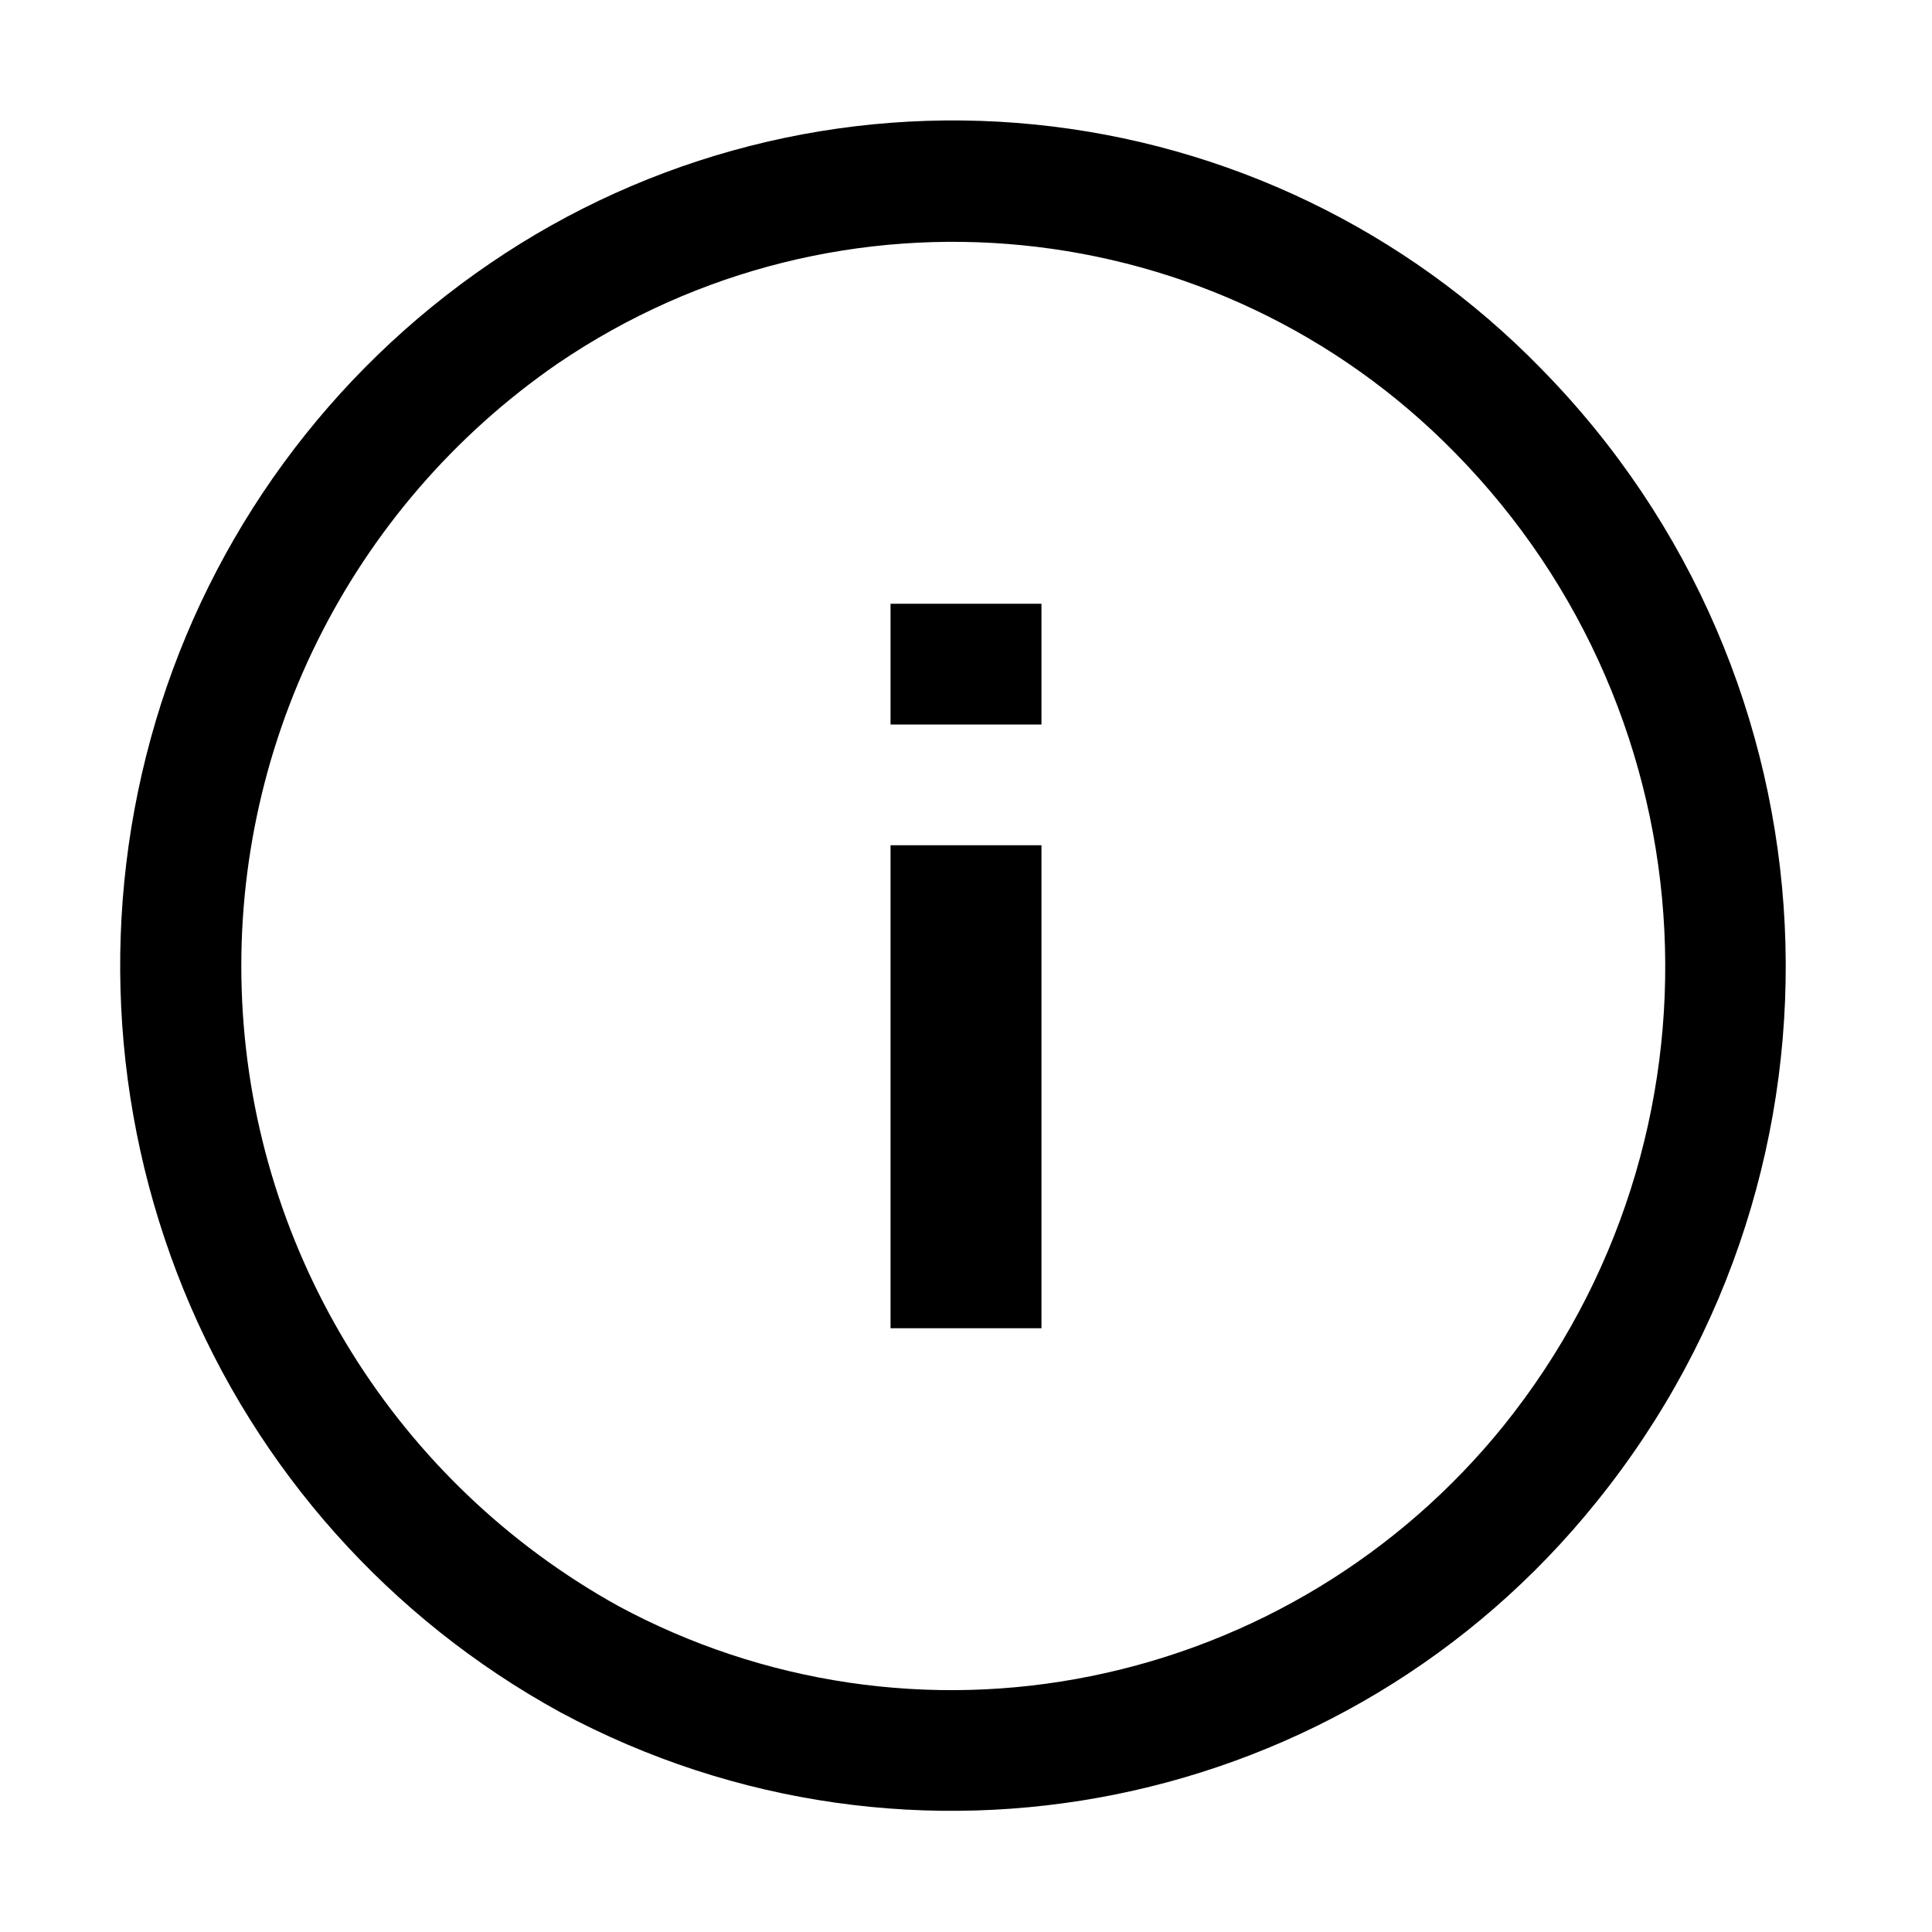
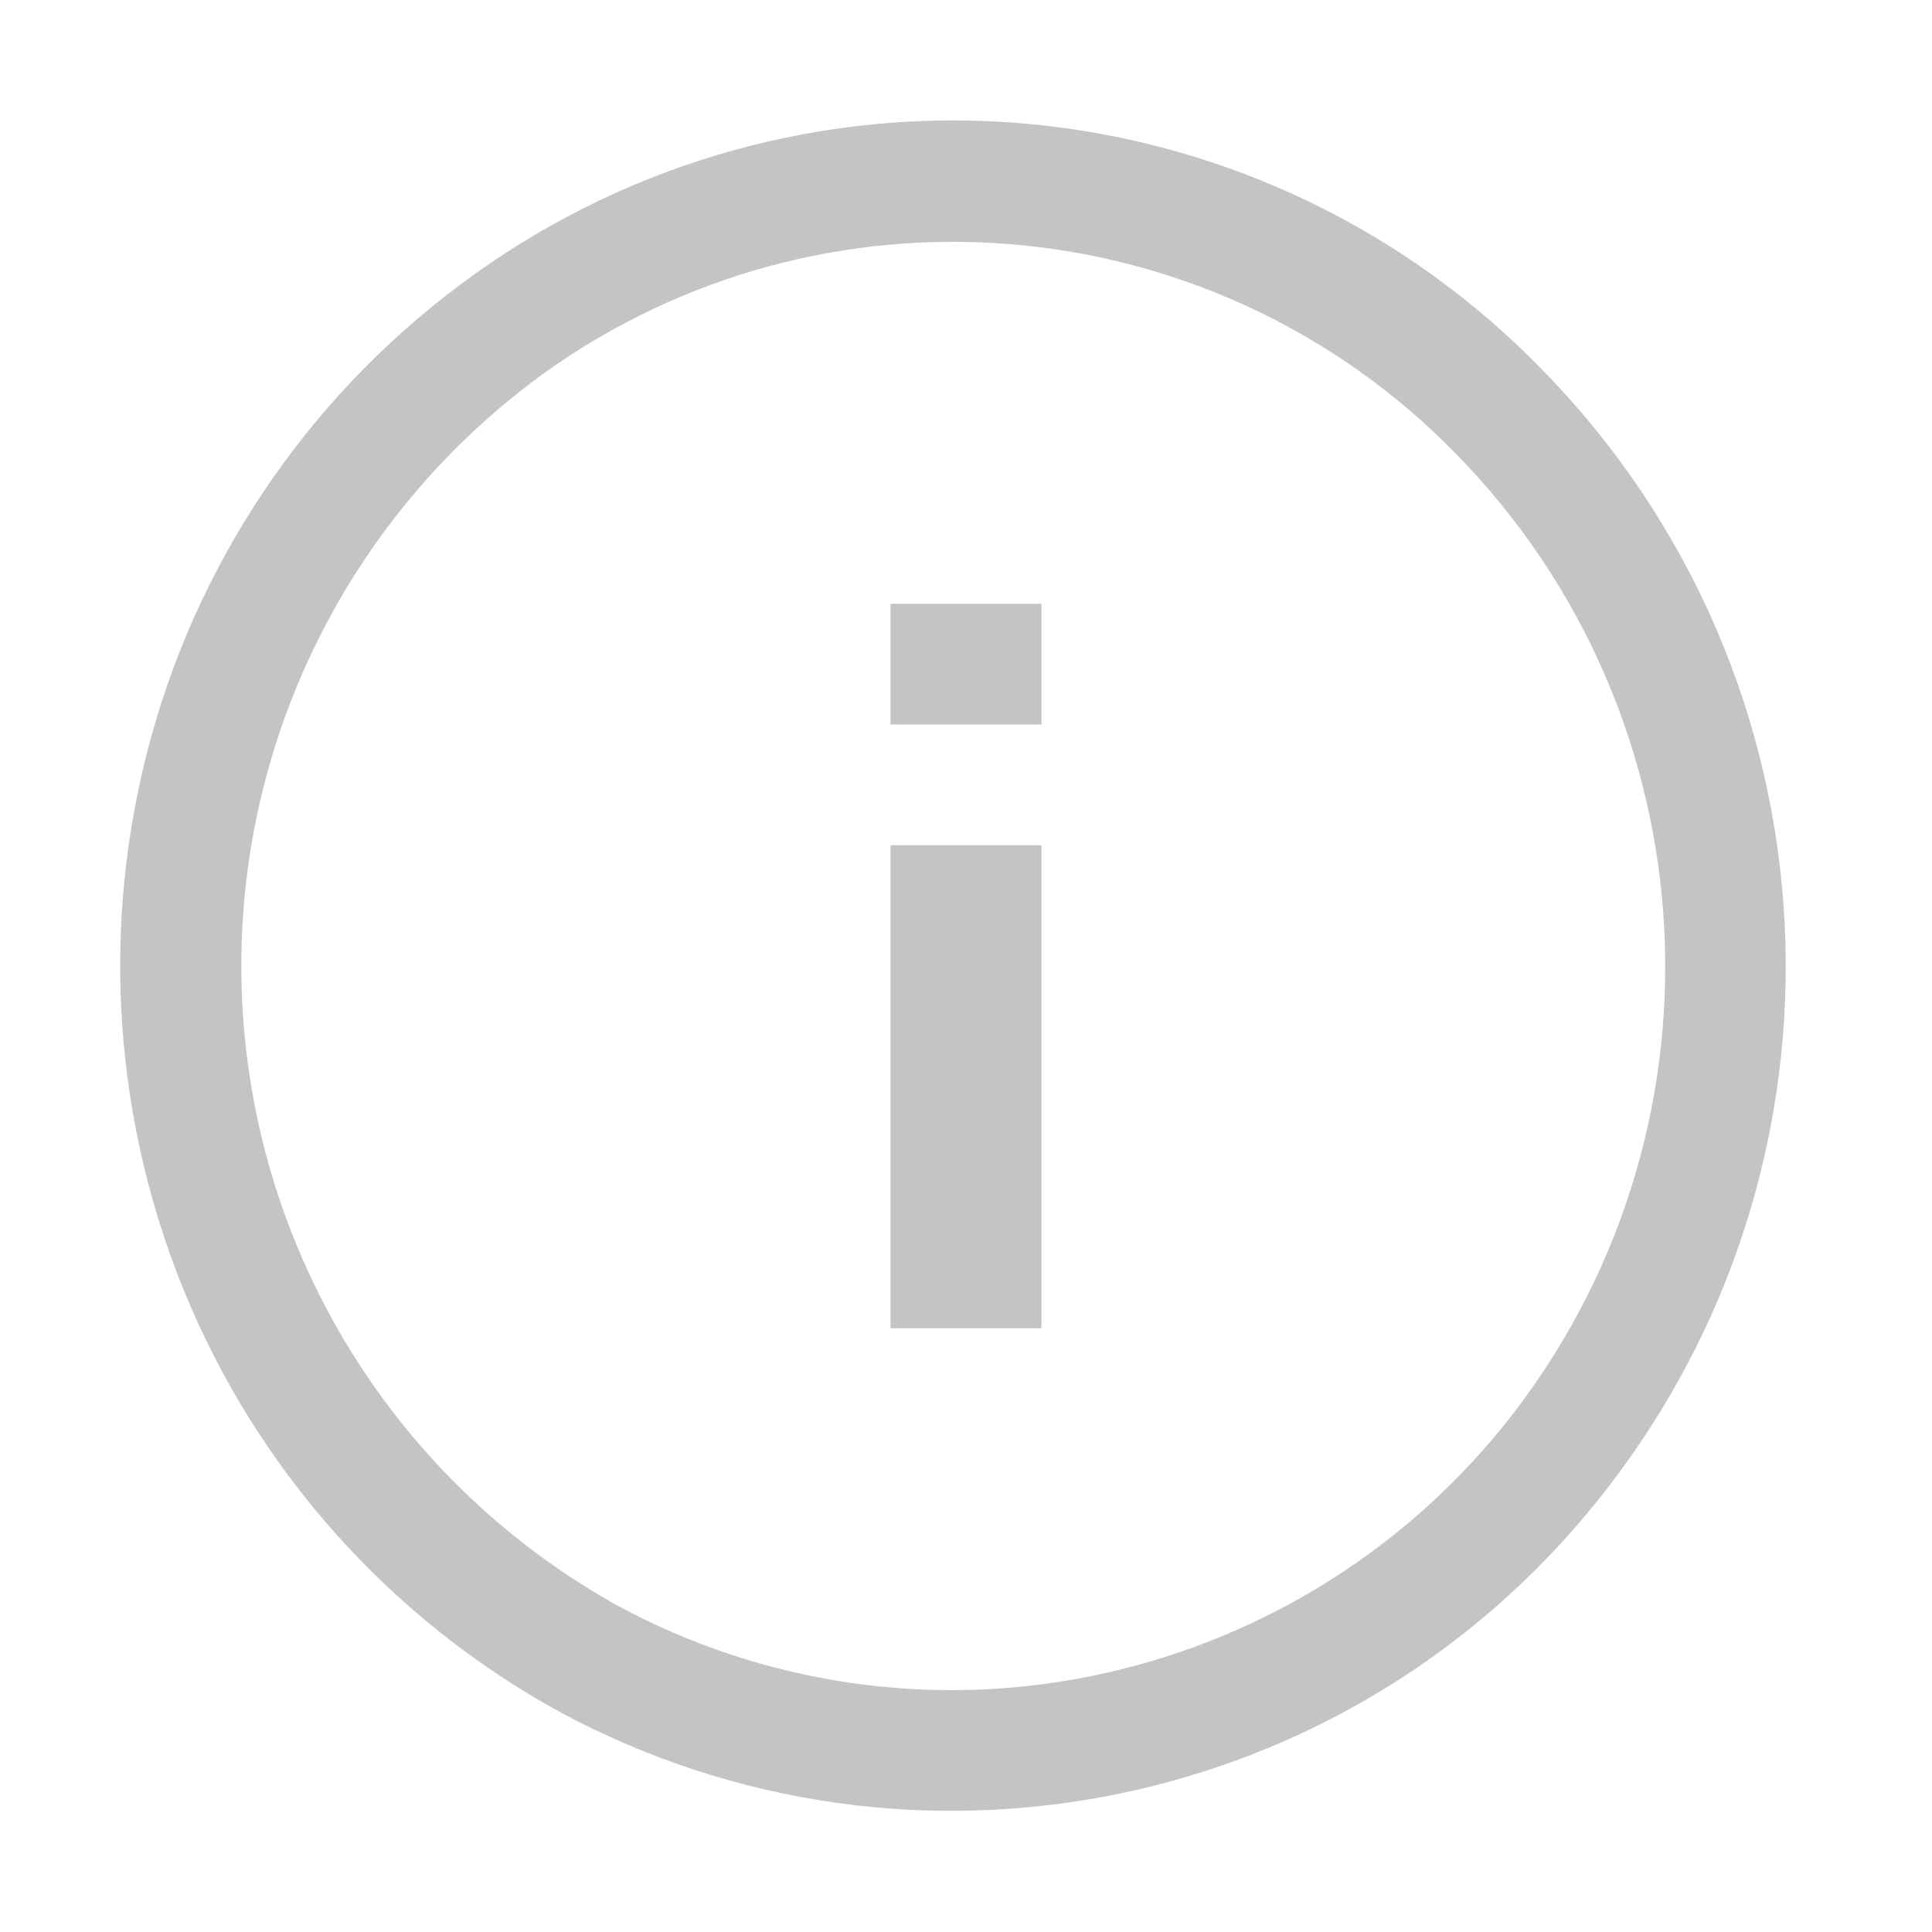
- <svg xmlns="http://www.w3.org/2000/svg" width="16" height="16" viewBox="0 0 16 16" fill="currentColor">
+ <svg xmlns="http://www.w3.org/2000/svg" width="16" height="16" viewBox="0 0 16 16" fill="#c4c4c4">
  <path fill-rule="evenodd" clip-rule="evenodd" d="M8.568 1.031A6.8 6.8 0 0 1 12.76 3.05a7.06 7.06 0 0 1 .46 9.39 6.85 6.85 0 0 1-8.58 1.74 7 7 0 0 1-3.12-3.5 7.12 7.12 0 0 1-.23-4.71 7 7 0 0 1 2.77-3.79 6.8 6.8 0 0 1 4.508-1.149zM9.04 13.88a5.89 5.89 0 0 0 3.41-2.07 6.07 6.07 0 0 0-.4-8.06 5.82 5.82 0 0 0-7.43-.74 6.06 6.06 0 0 0 .5 10.29 5.81 5.81 0 0 0 3.92.58zM7.375 6h1.25V5h-1.25v1zm1.25 1v4h-1.25V7h1.25z" />
</svg>
